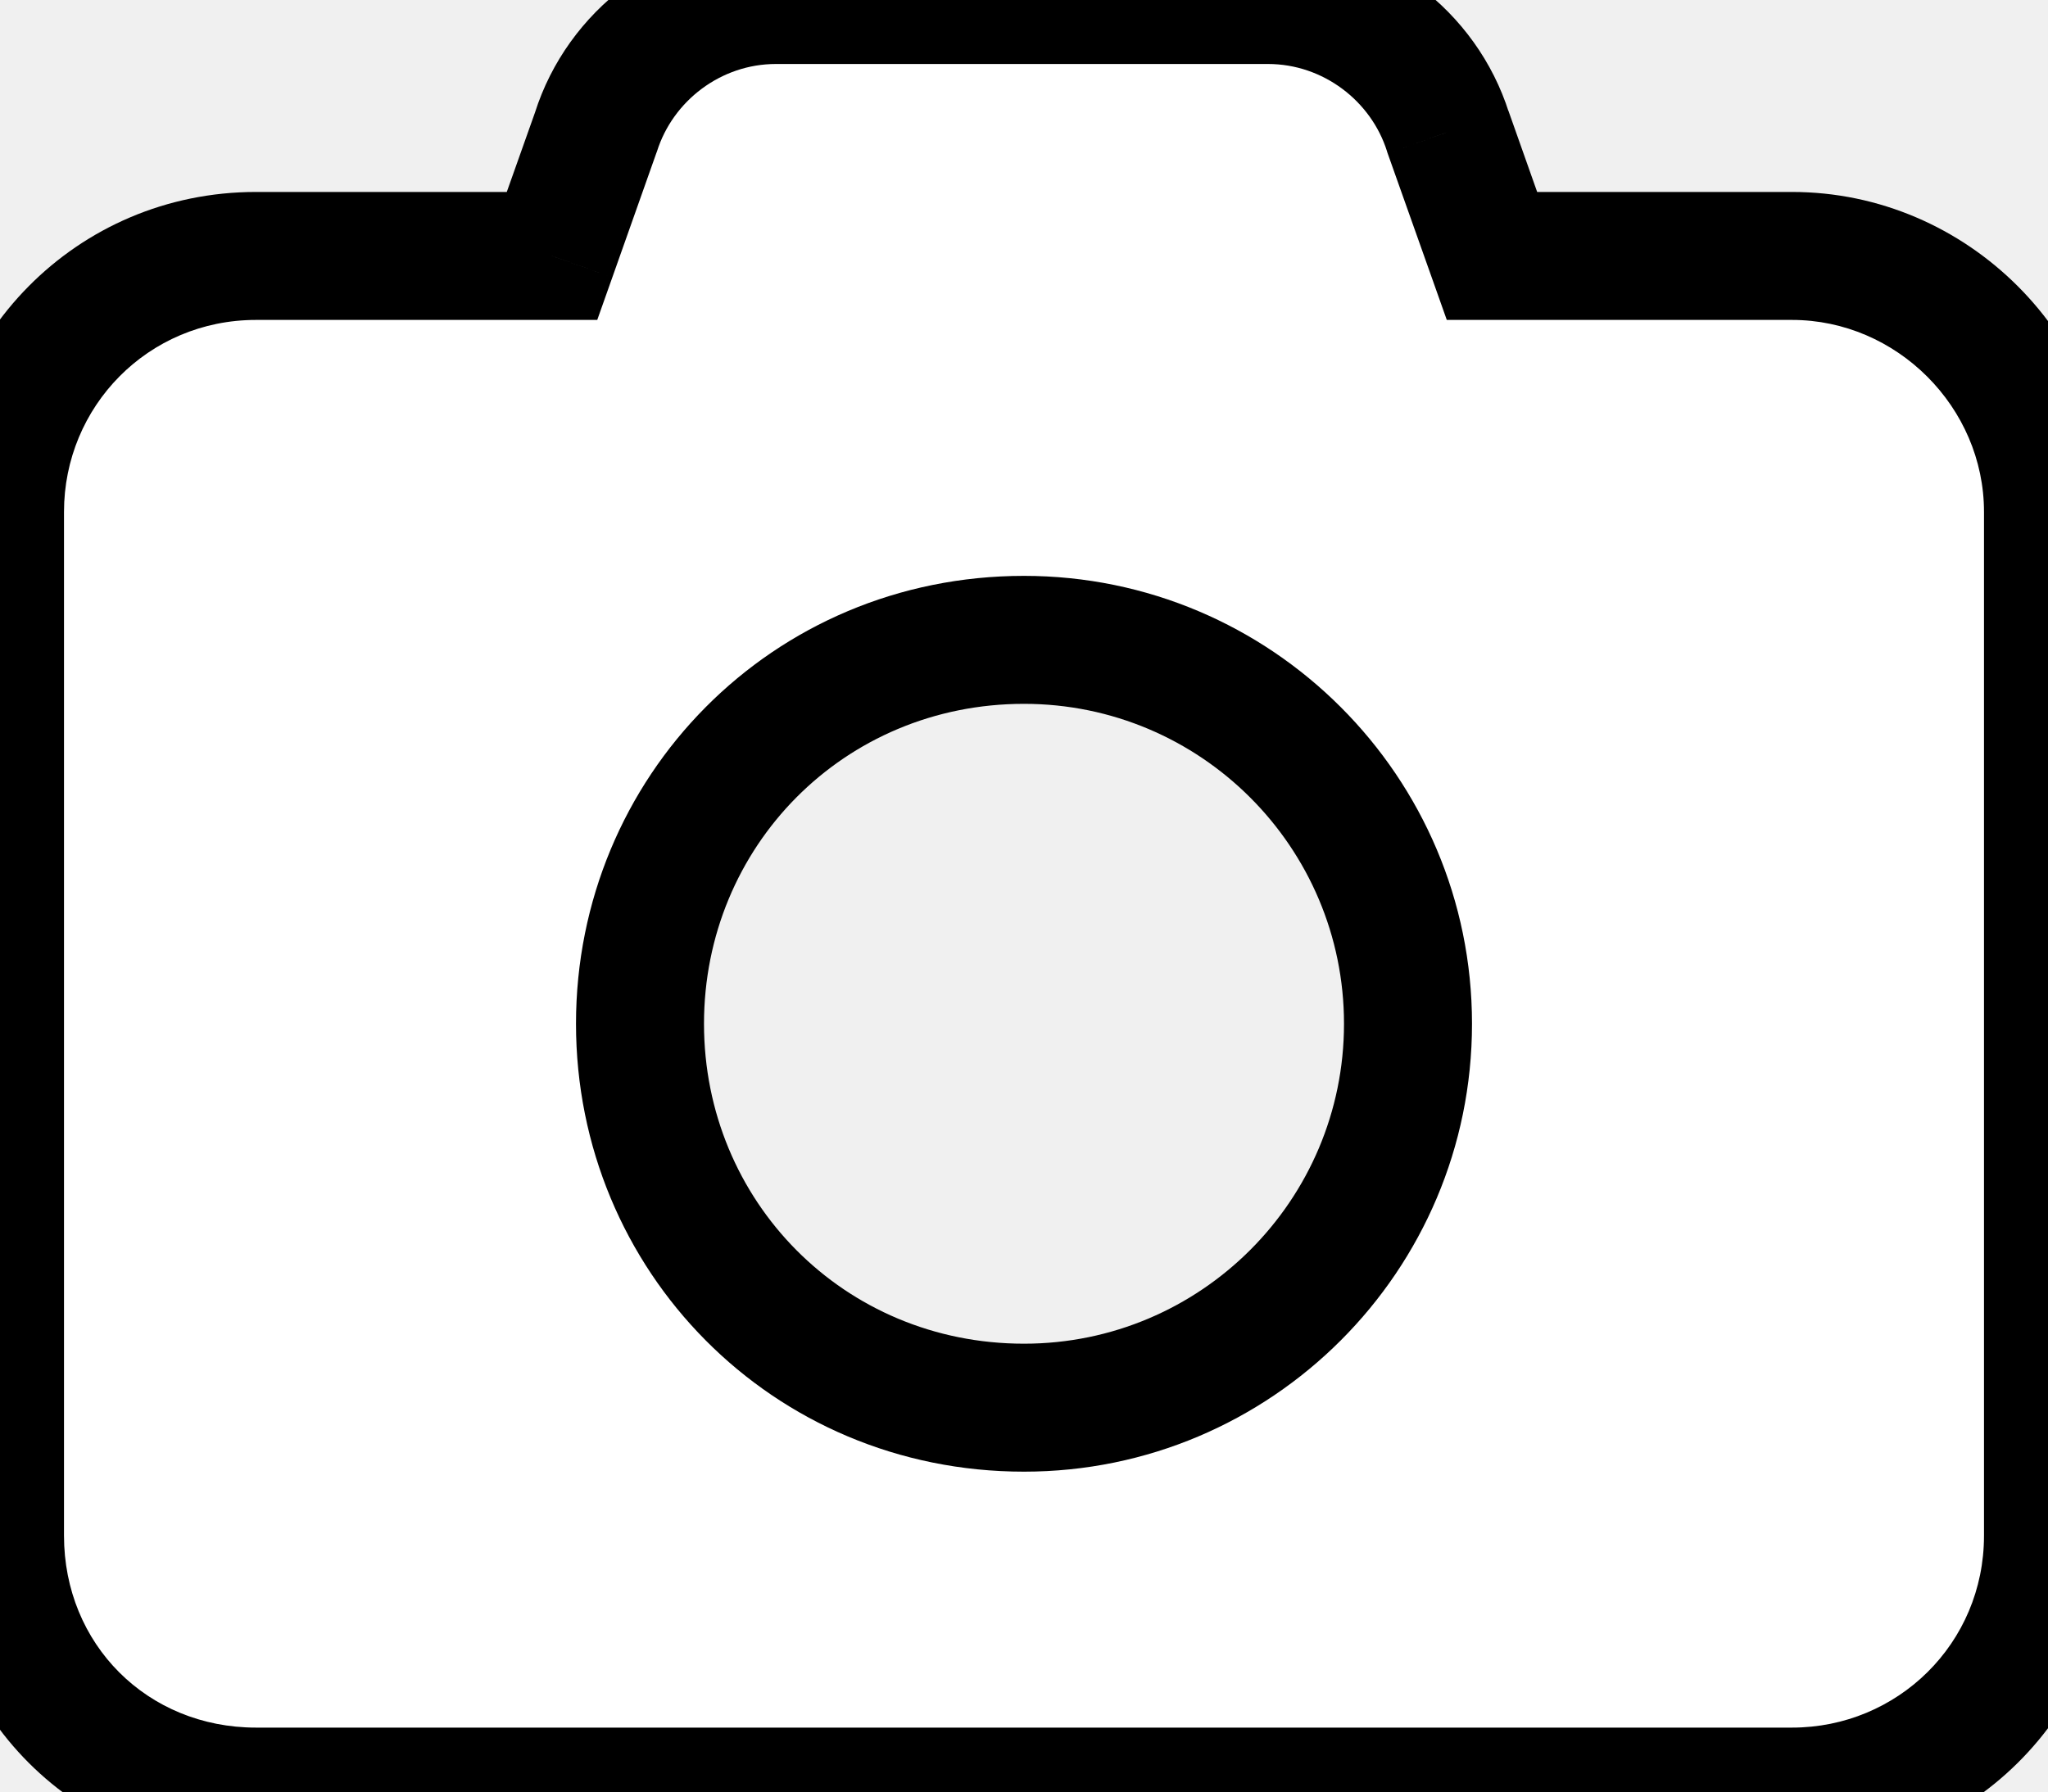
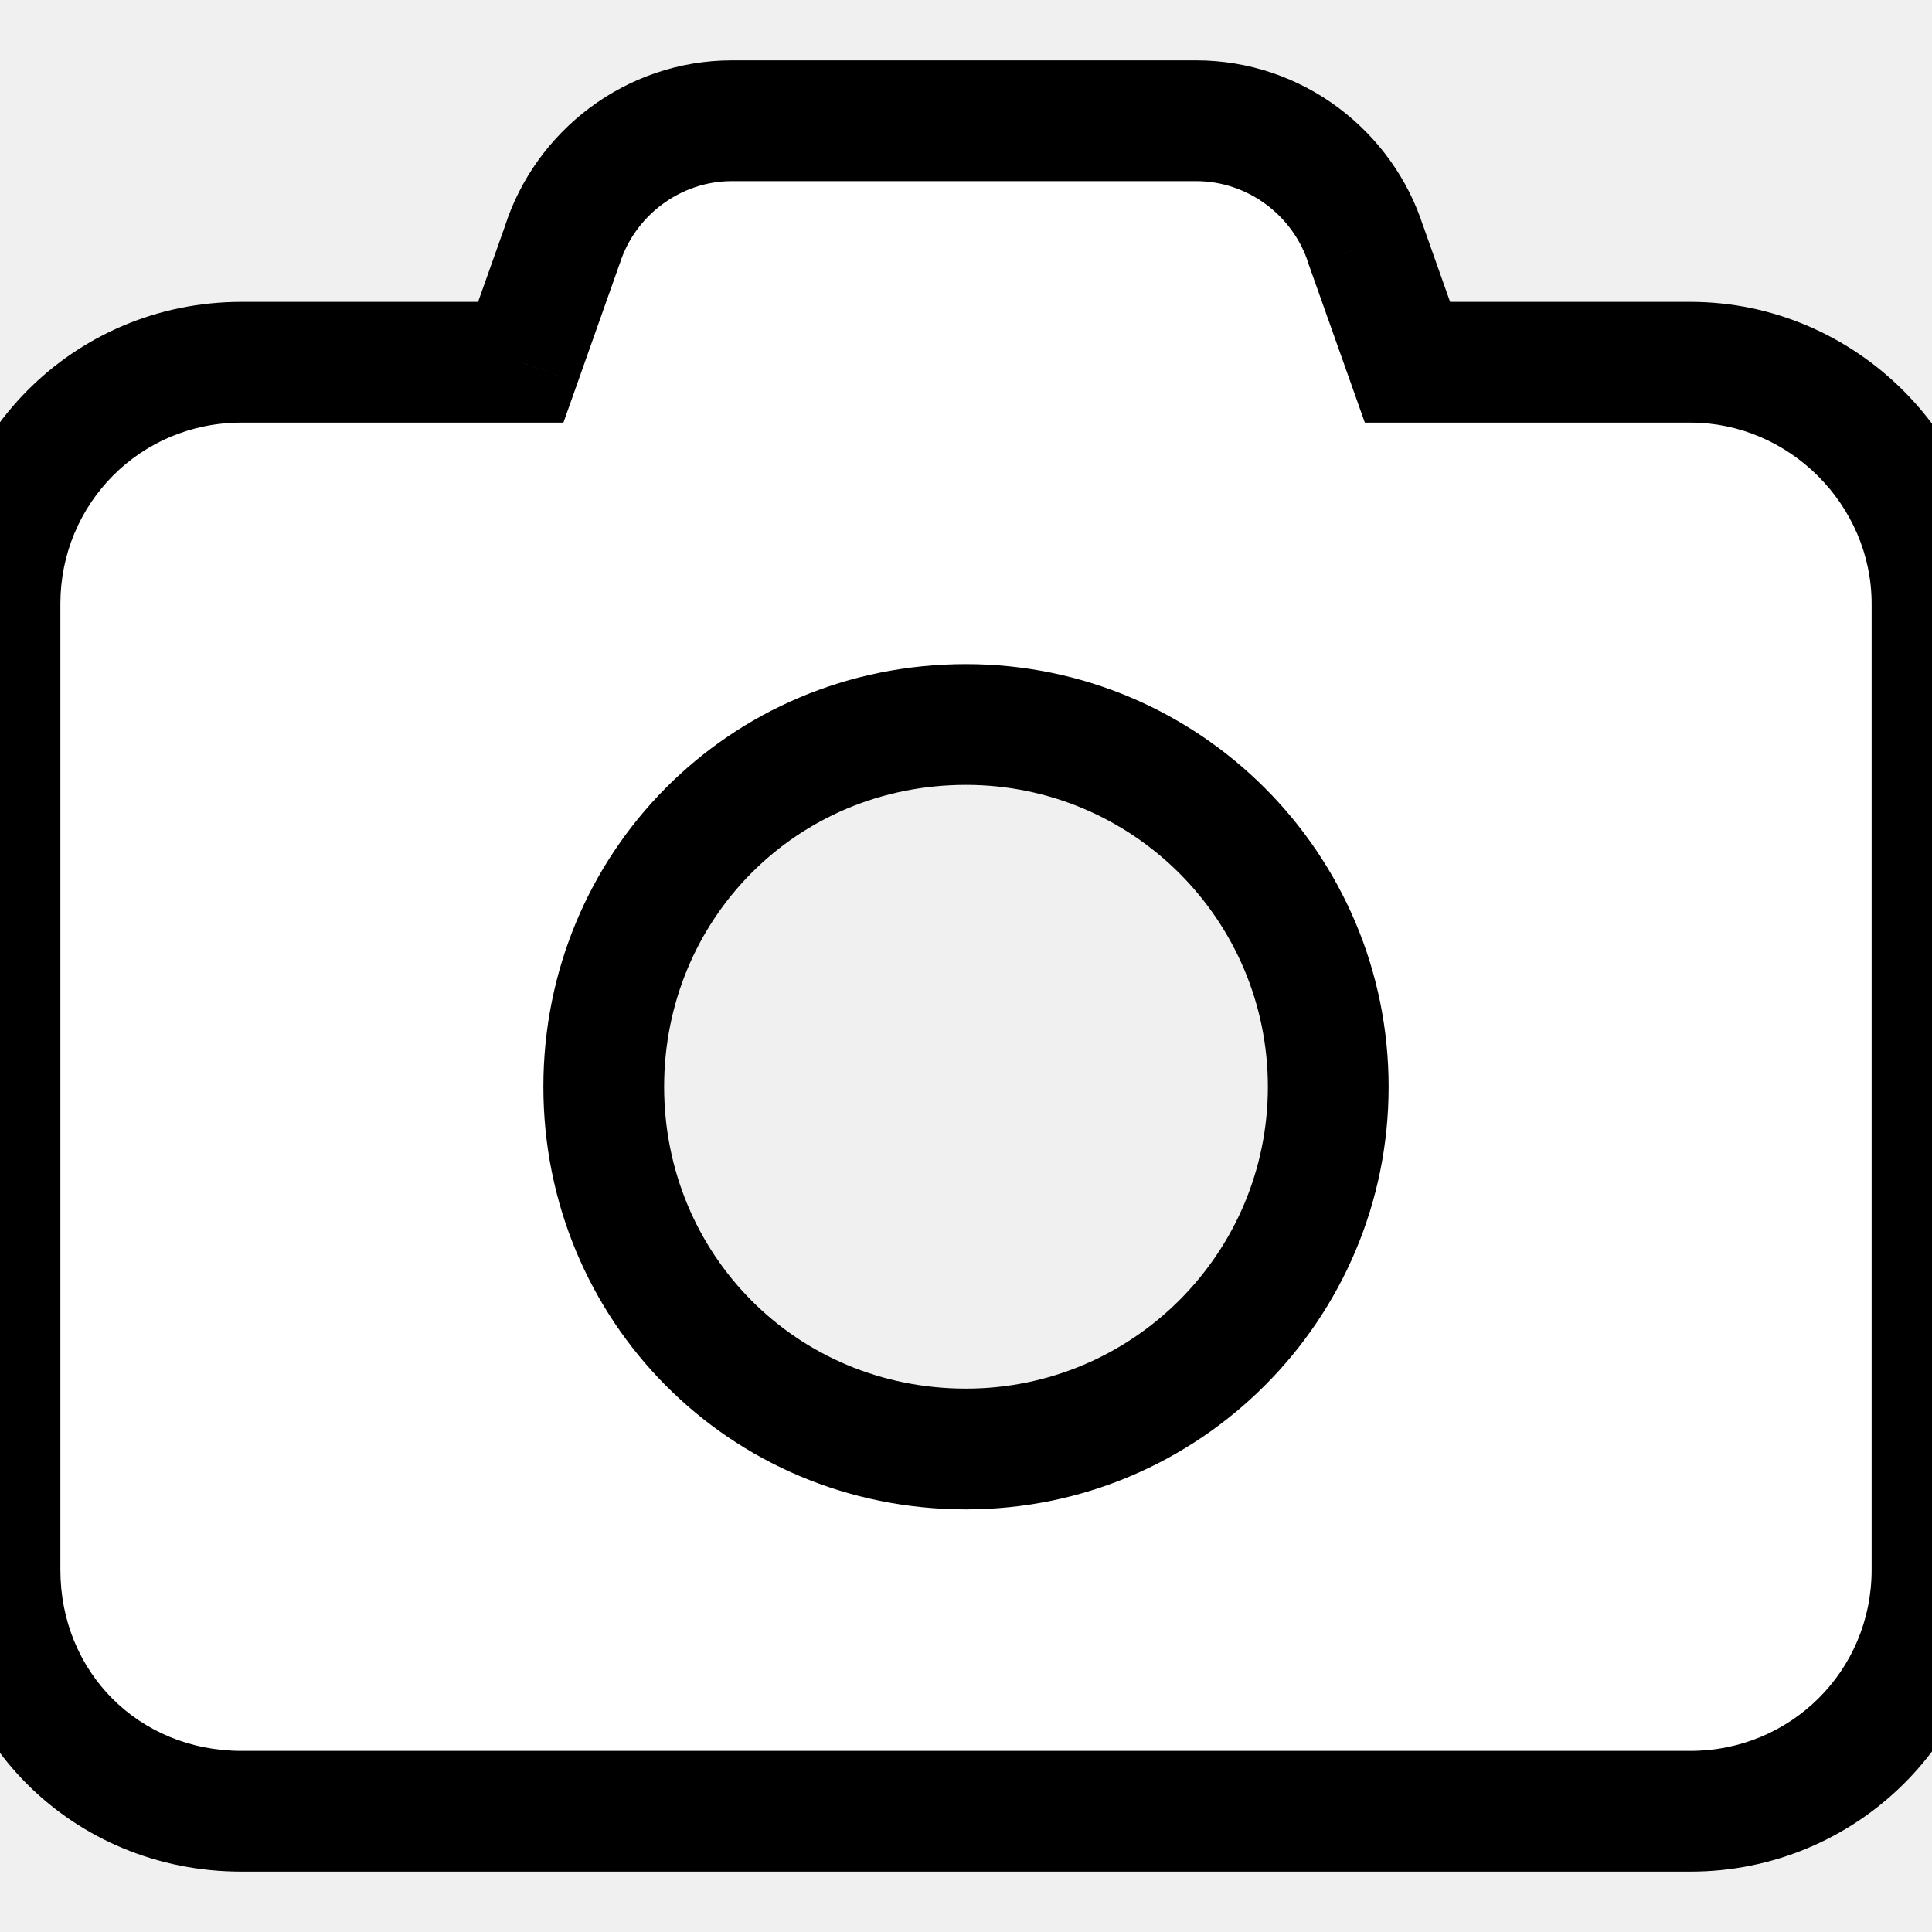
- <svg xmlns="http://www.w3.org/2000/svg" viewBox="0 0 16 14" fill="none">
+ <svg xmlns="http://www.w3.org/2000/svg" width="18" height="18" viewBox="0 0 16 14" fill="none">
  <path d="M6.062 0H9.906C10.562 0 11.125 0.438 11.312 1.031L11.656 2H14C15.094 2 16 2.906 16 4V12C16 13.125 15.094 14 14 14H2C0.875 14 0 13.125 0 12V4C0 2.906 0.875 2 2 2H4.312L4.656 1.031C4.844 0.438 5.406 0 6.062 0ZM8 11C9.656 11 11 9.656 11 8C11 6.344 9.656 5 8 5C6.312 5 5 6.344 5 8C5 9.656 6.312 11 8 11Z" fill="white" />
  <path d="M11.312 1.031L10.836 1.182L10.838 1.19L10.841 1.198L11.312 1.031ZM11.656 2L11.185 2.167L11.303 2.5H11.656V2ZM4.312 2V2.5H4.666L4.784 2.167L4.312 2ZM4.656 1.031L5.127 1.198L5.13 1.19L5.133 1.182L4.656 1.031ZM6.062 0.5H9.906V-0.5H6.062V0.5ZM9.906 0.5C10.337 0.5 10.712 0.789 10.836 1.182L11.789 0.881C11.538 0.086 10.788 -0.5 9.906 -0.5V0.5ZM10.841 1.198L11.185 2.167L12.127 1.833L11.784 0.864L10.841 1.198ZM11.656 2.5H14V1.5H11.656V2.5ZM14 2.5C14.818 2.5 15.5 3.182 15.5 4H16.5C16.5 2.63 15.37 1.5 14 1.5V2.5ZM15.5 4V12H16.5V4H15.5ZM15.5 12C15.5 12.844 14.823 13.5 14 13.5V14.5C15.365 14.5 16.5 13.406 16.5 12H15.5ZM14 13.5H2V14.5H14V13.5ZM2 13.5C1.151 13.5 0.5 12.849 0.5 12H-0.5C-0.5 13.401 0.599 14.5 2 14.5V13.5ZM0.5 12V4H-0.5V12H0.5ZM0.5 4C0.5 3.177 1.156 2.5 2 2.5V1.5C0.594 1.5 -0.5 2.635 -0.5 4H0.5ZM2 2.5H4.312V1.5H2V2.5ZM4.784 2.167L5.127 1.198L4.185 0.864L3.841 1.833L4.784 2.167ZM5.133 1.182C5.257 0.789 5.631 0.5 6.062 0.5V-0.5C5.181 -0.5 4.431 0.086 4.179 0.881L5.133 1.182ZM8 11.5C9.932 11.5 11.5 9.932 11.5 8H10.5C10.5 9.38 9.38 10.5 8 10.5V11.5ZM11.5 8C11.5 6.068 9.932 4.5 8 4.5V5.5C9.38 5.5 10.5 6.62 10.5 8H11.5ZM8 4.5C6.033 4.5 4.5 6.071 4.5 8H5.5C5.5 6.616 6.592 5.5 8 5.5V4.5ZM4.5 8C4.5 9.929 6.033 11.5 8 11.5V10.5C6.592 10.5 5.5 9.384 5.5 8H4.5Z" fill="black" />
</svg>
